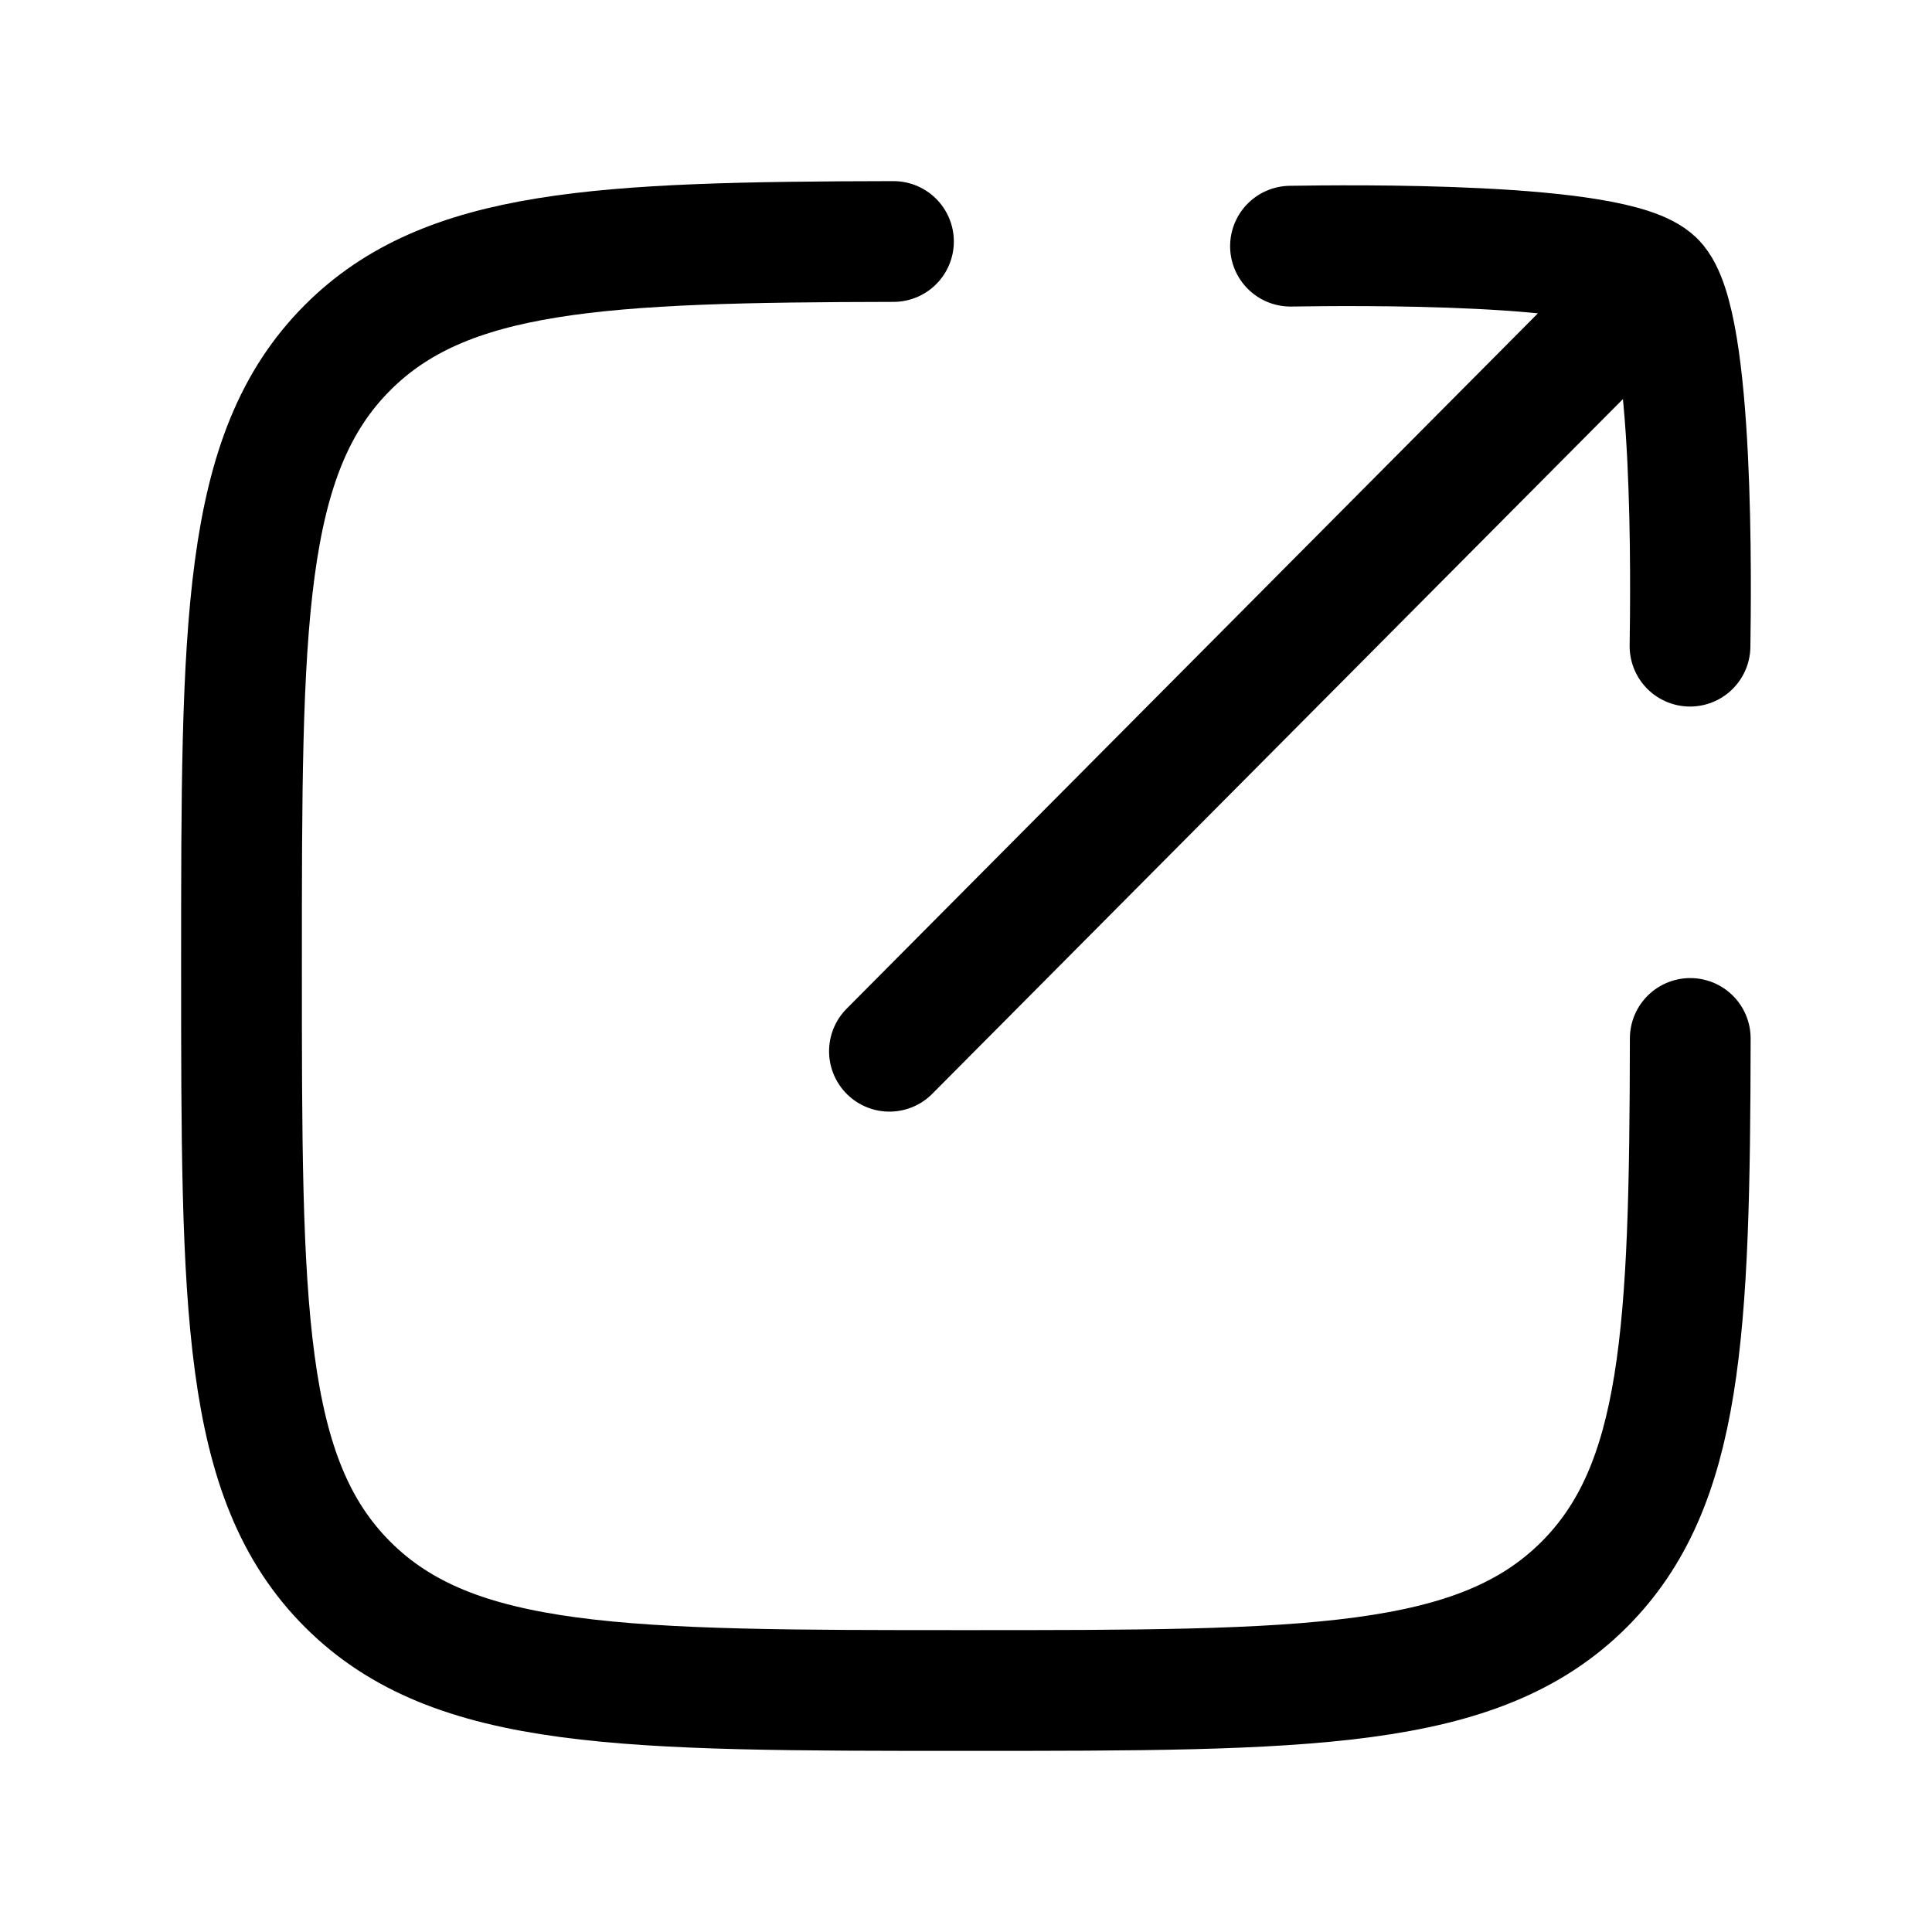
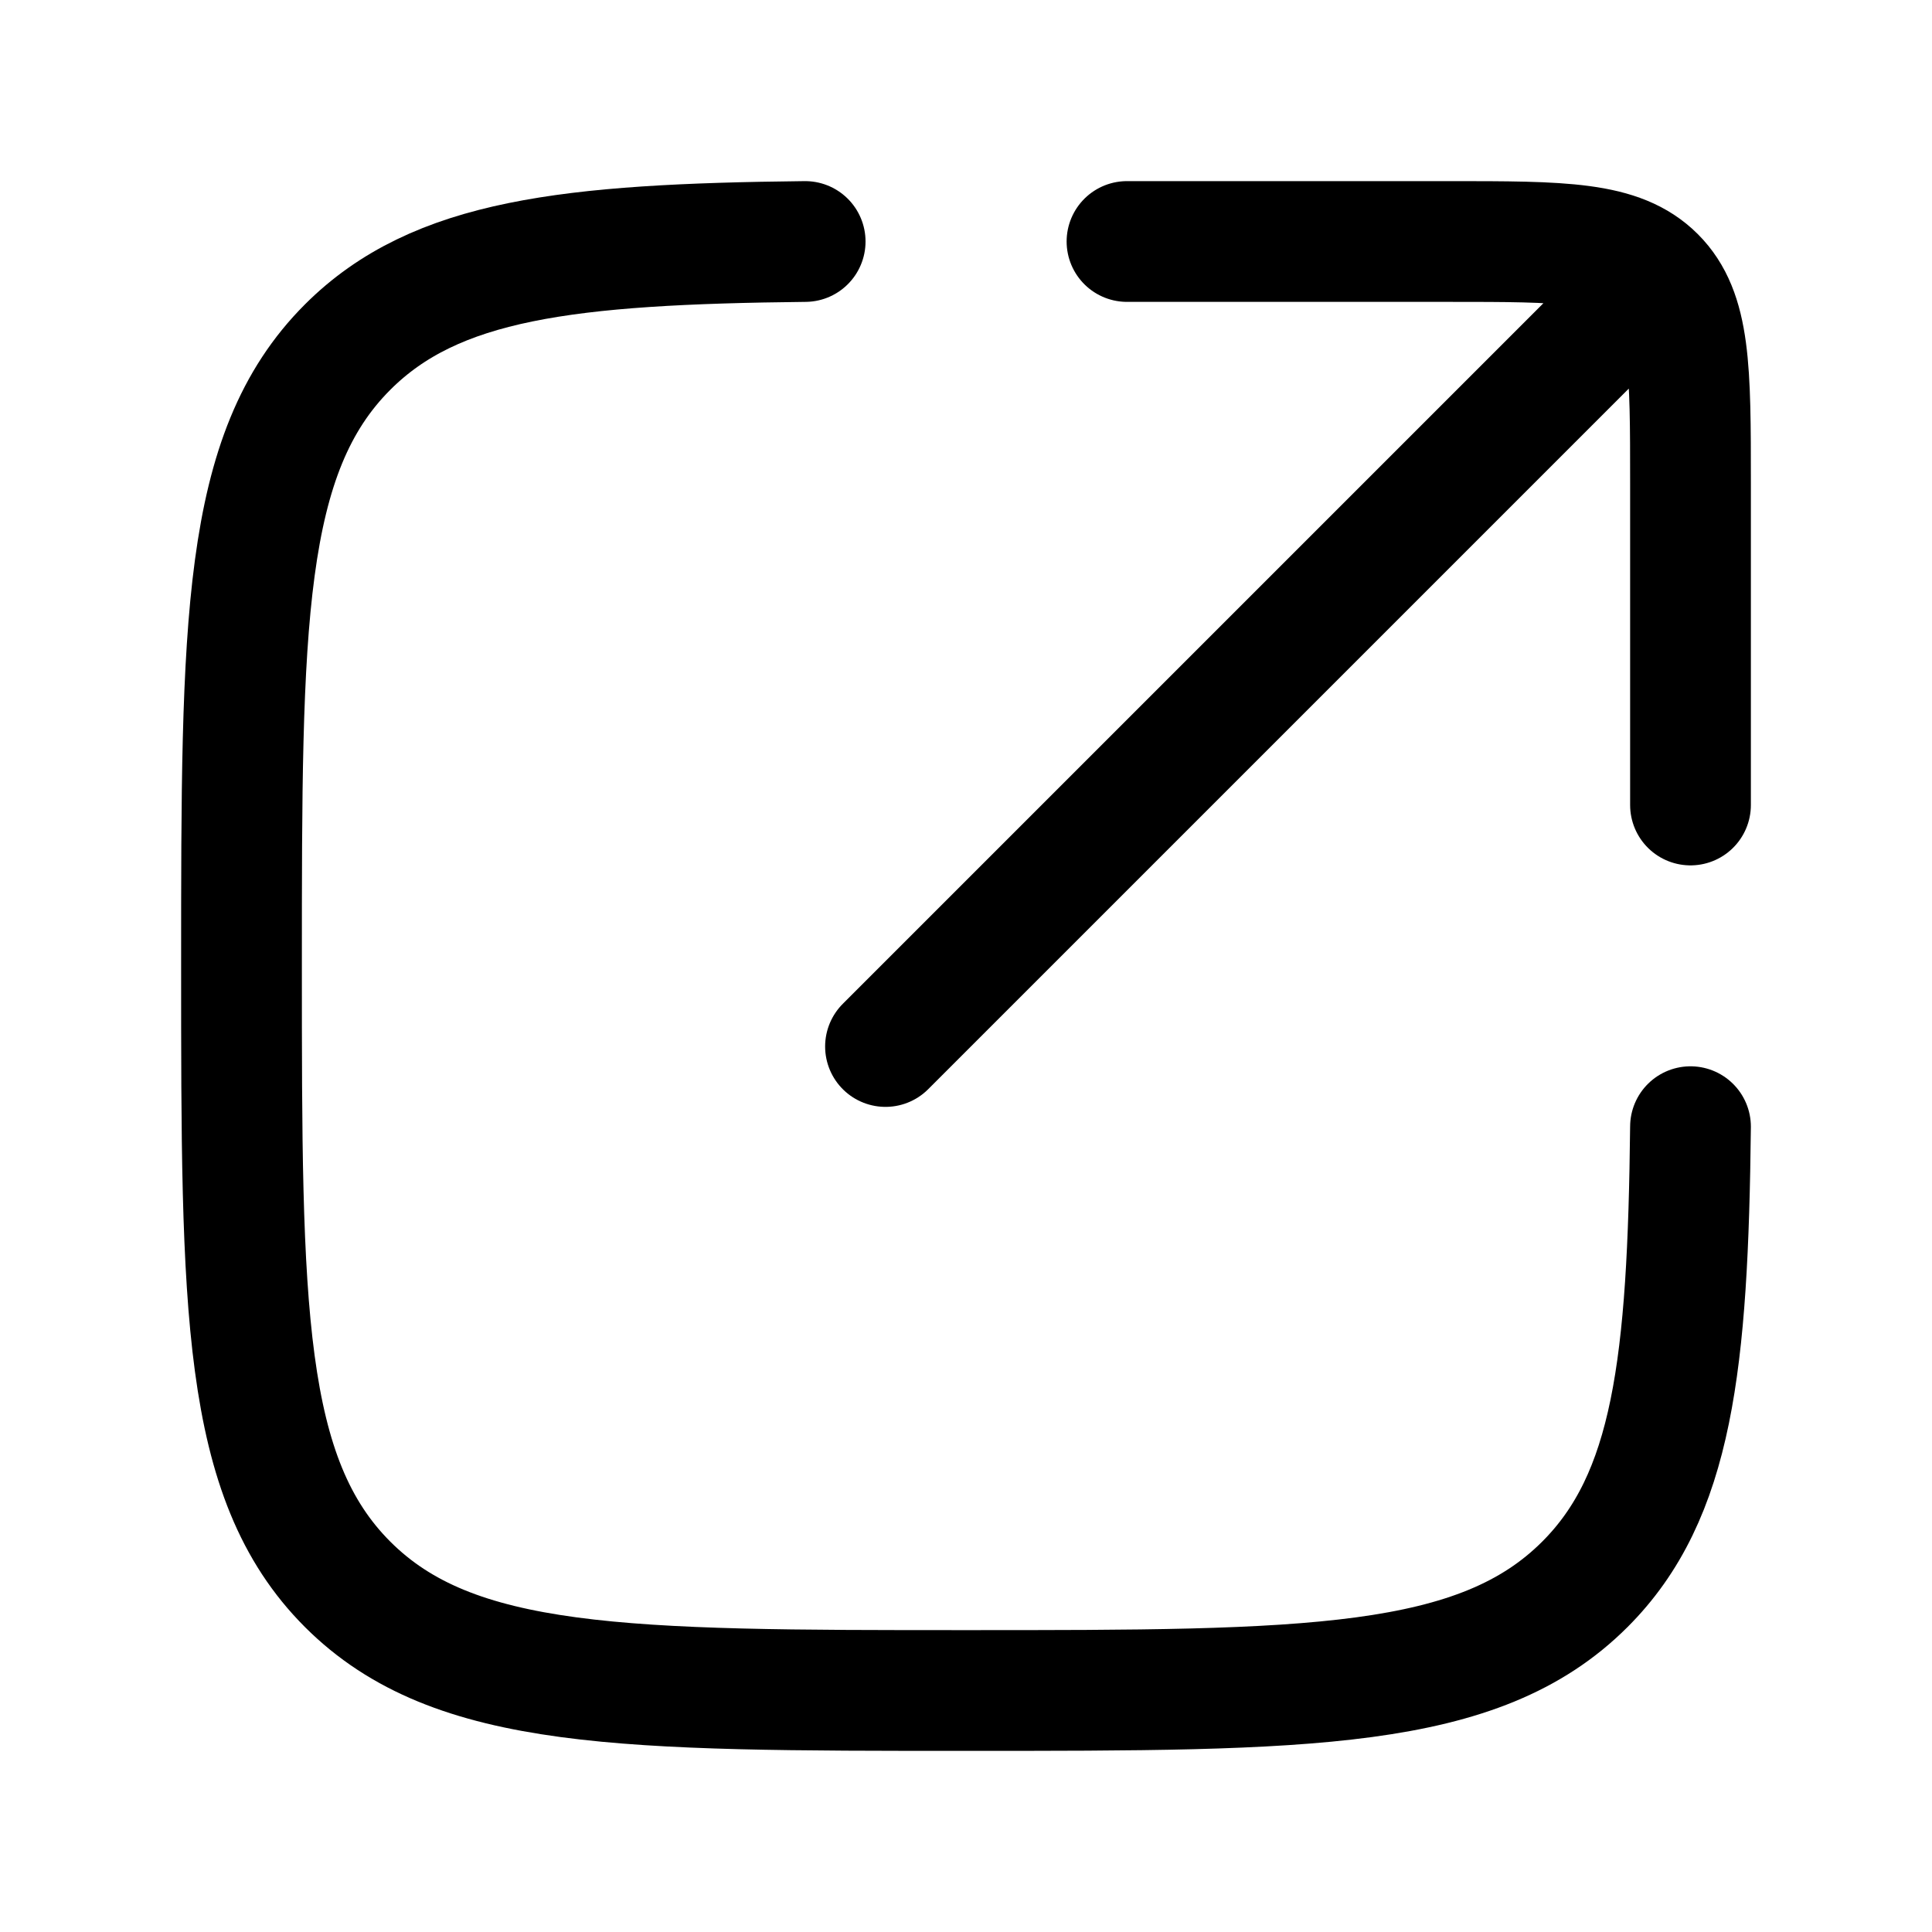
<svg xmlns="http://www.w3.org/2000/svg" viewBox="0 0 24 24" width="24" height="24" color="currentColor" fill="none">
-   <path d="M11.099 3C7.45 3.007 5.539 3.096 4.318 4.318C3 5.636 3 7.757 3 12C3 16.242 3 18.364 4.318 19.682C5.636 21 7.757 21 11.999 21C16.241 21 18.362 21 19.68 19.682C20.901 18.46 20.991 16.549 20.997 12.9" stroke="currentColor" stroke-width="1.5" stroke-linecap="round" stroke-linejoin="round" />
-   <path d="M20.556 3.496L11.049 13.059M20.556 3.496C20.062 3.002 16.734 3.048 16.031 3.058M20.556 3.496C21.05 3.991 21.004 7.323 20.994 8.027" stroke="currentColor" stroke-width="1.5" stroke-linecap="round" stroke-linejoin="round" />
+   <path d="M10.002 3C7.055 3.032 5.411 3.219 4.318 4.312C3 5.63 3 7.752 3 11.997C3 16.241 3 18.363 4.318 19.681C5.637 21 7.759 21 12.003 21C16.247 21 18.369 21 19.688 19.681C20.781 18.589 20.968 16.944 21 13.996" stroke="currentColor" stroke-width="1.5" stroke-linecap="round" stroke-linejoin="round" />
+   <path d="M14 3H18C19.414 3 20.121 3 20.561 3.439C21 3.879 21 4.586 21 6V10M20 4L11 13" stroke="currentColor" stroke-width="1.5" stroke-linecap="round" stroke-linejoin="round" />
</svg>
